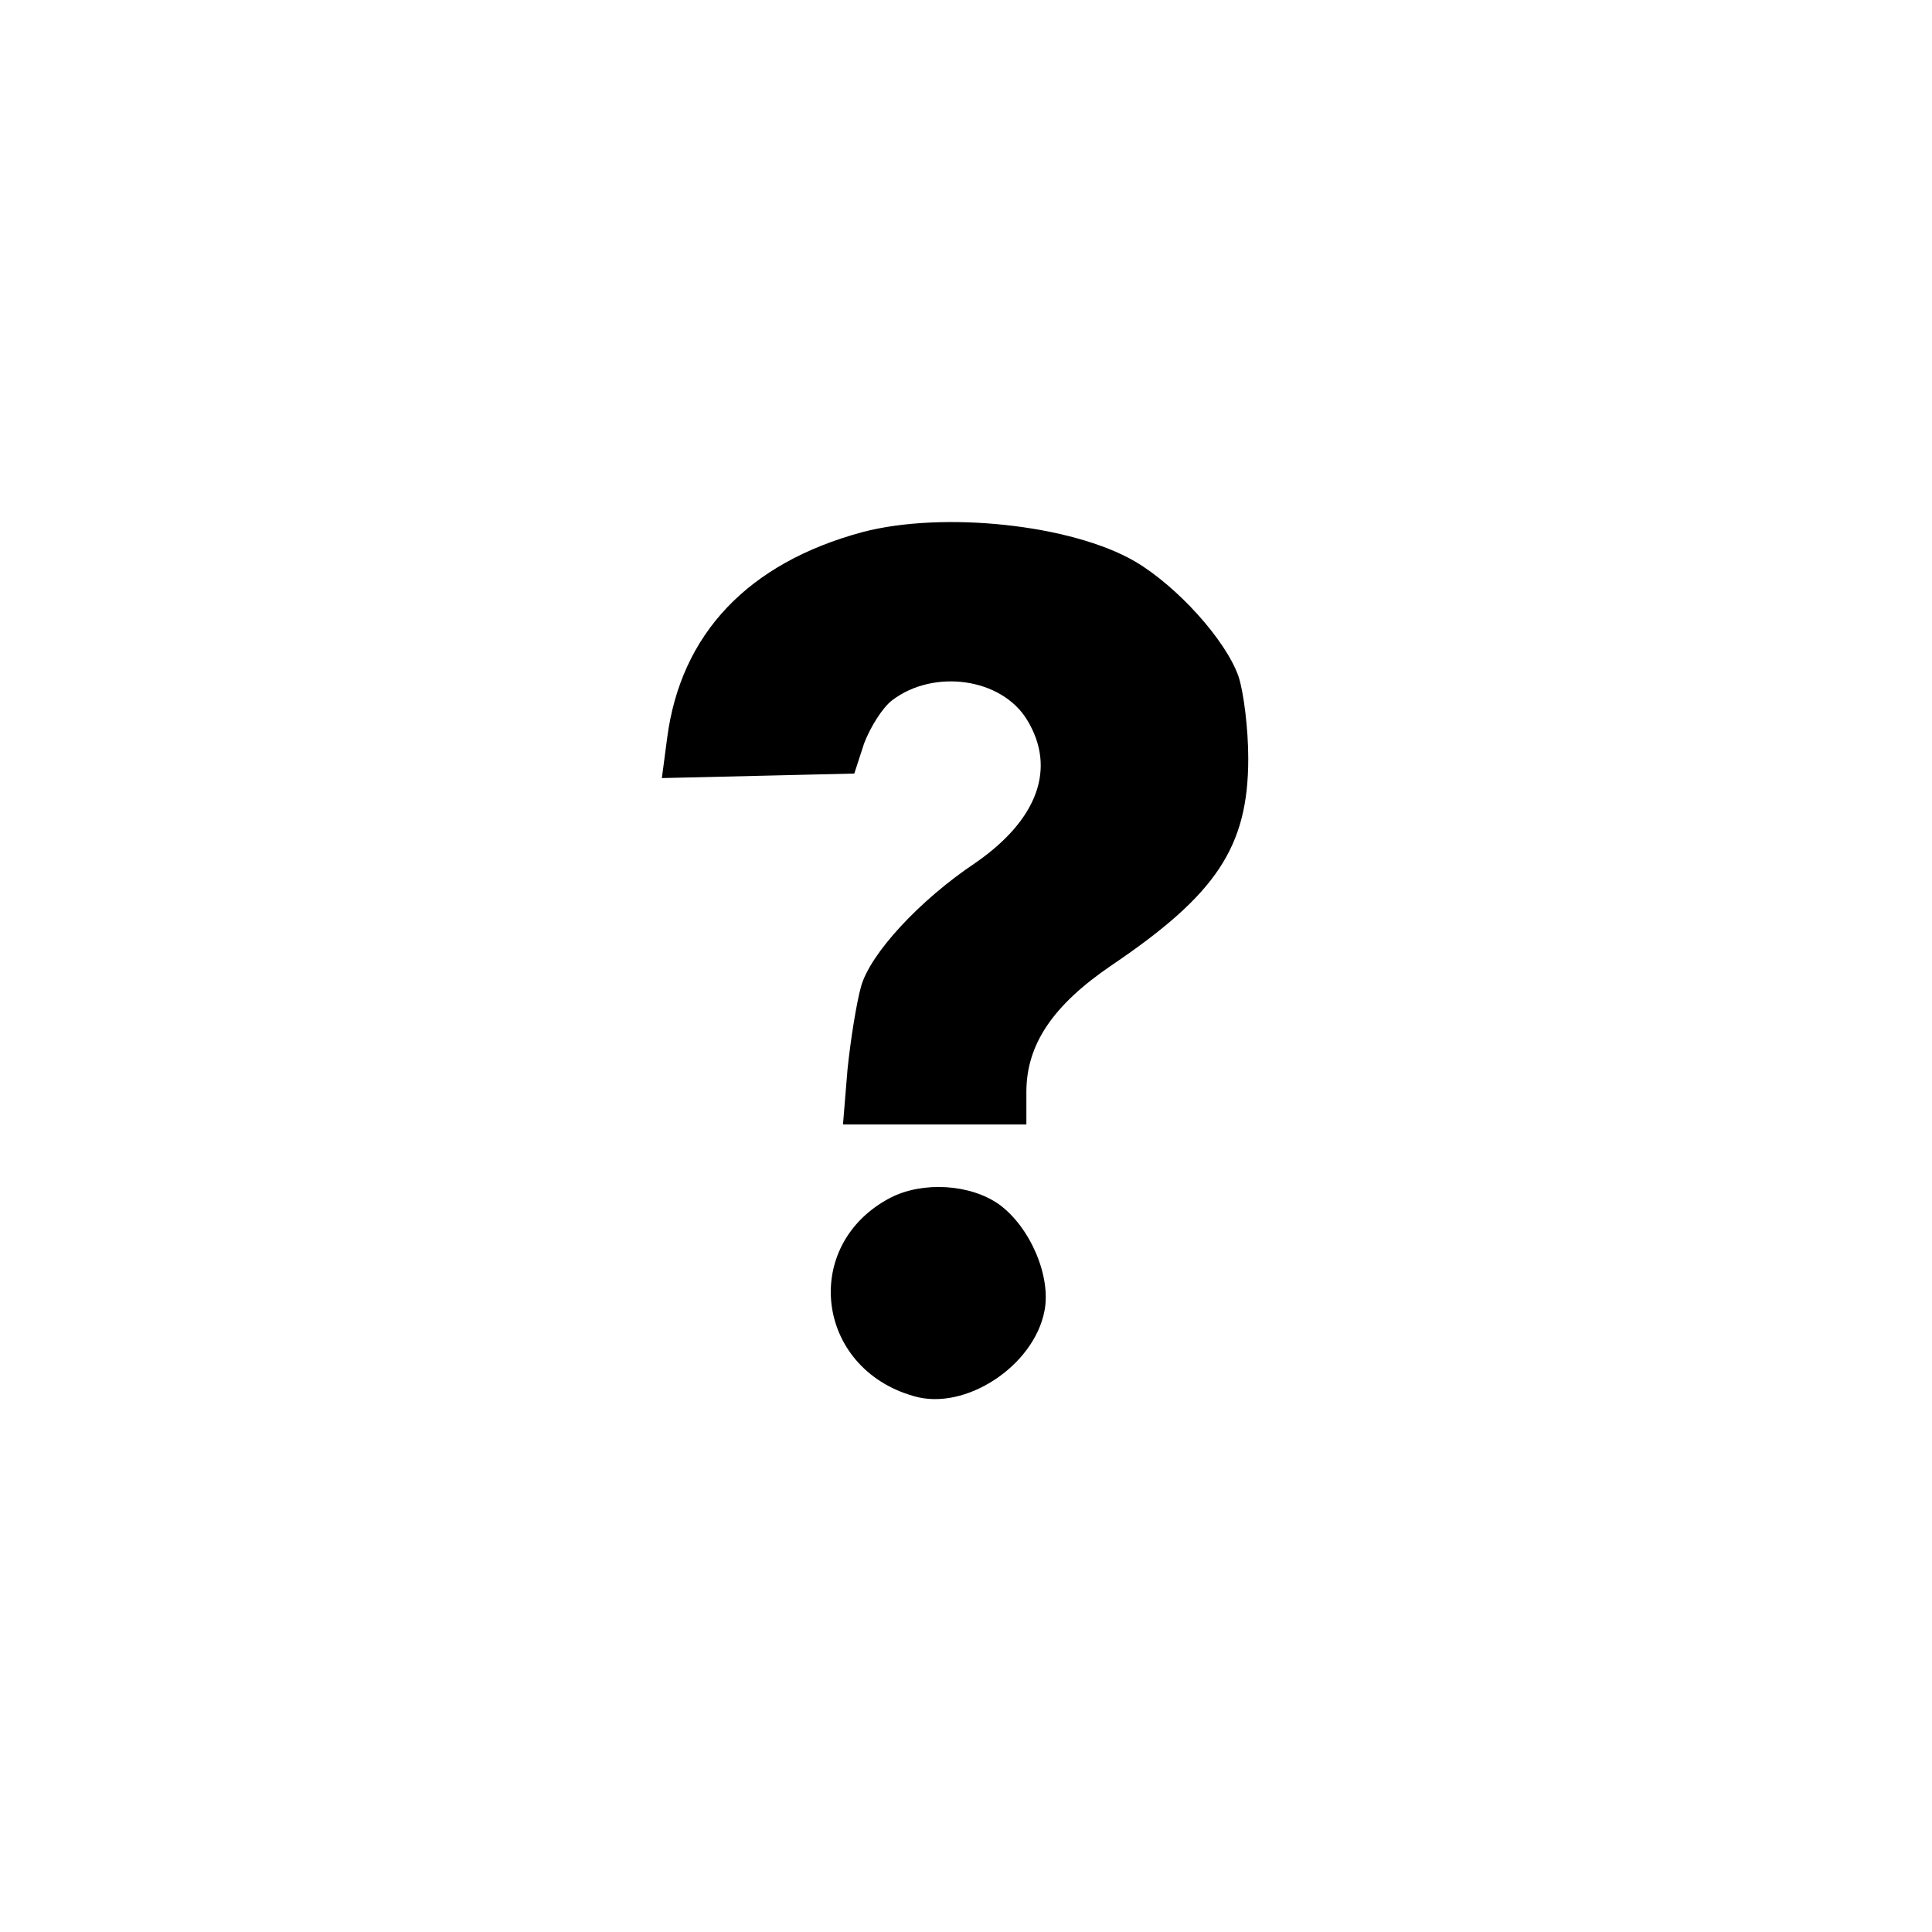
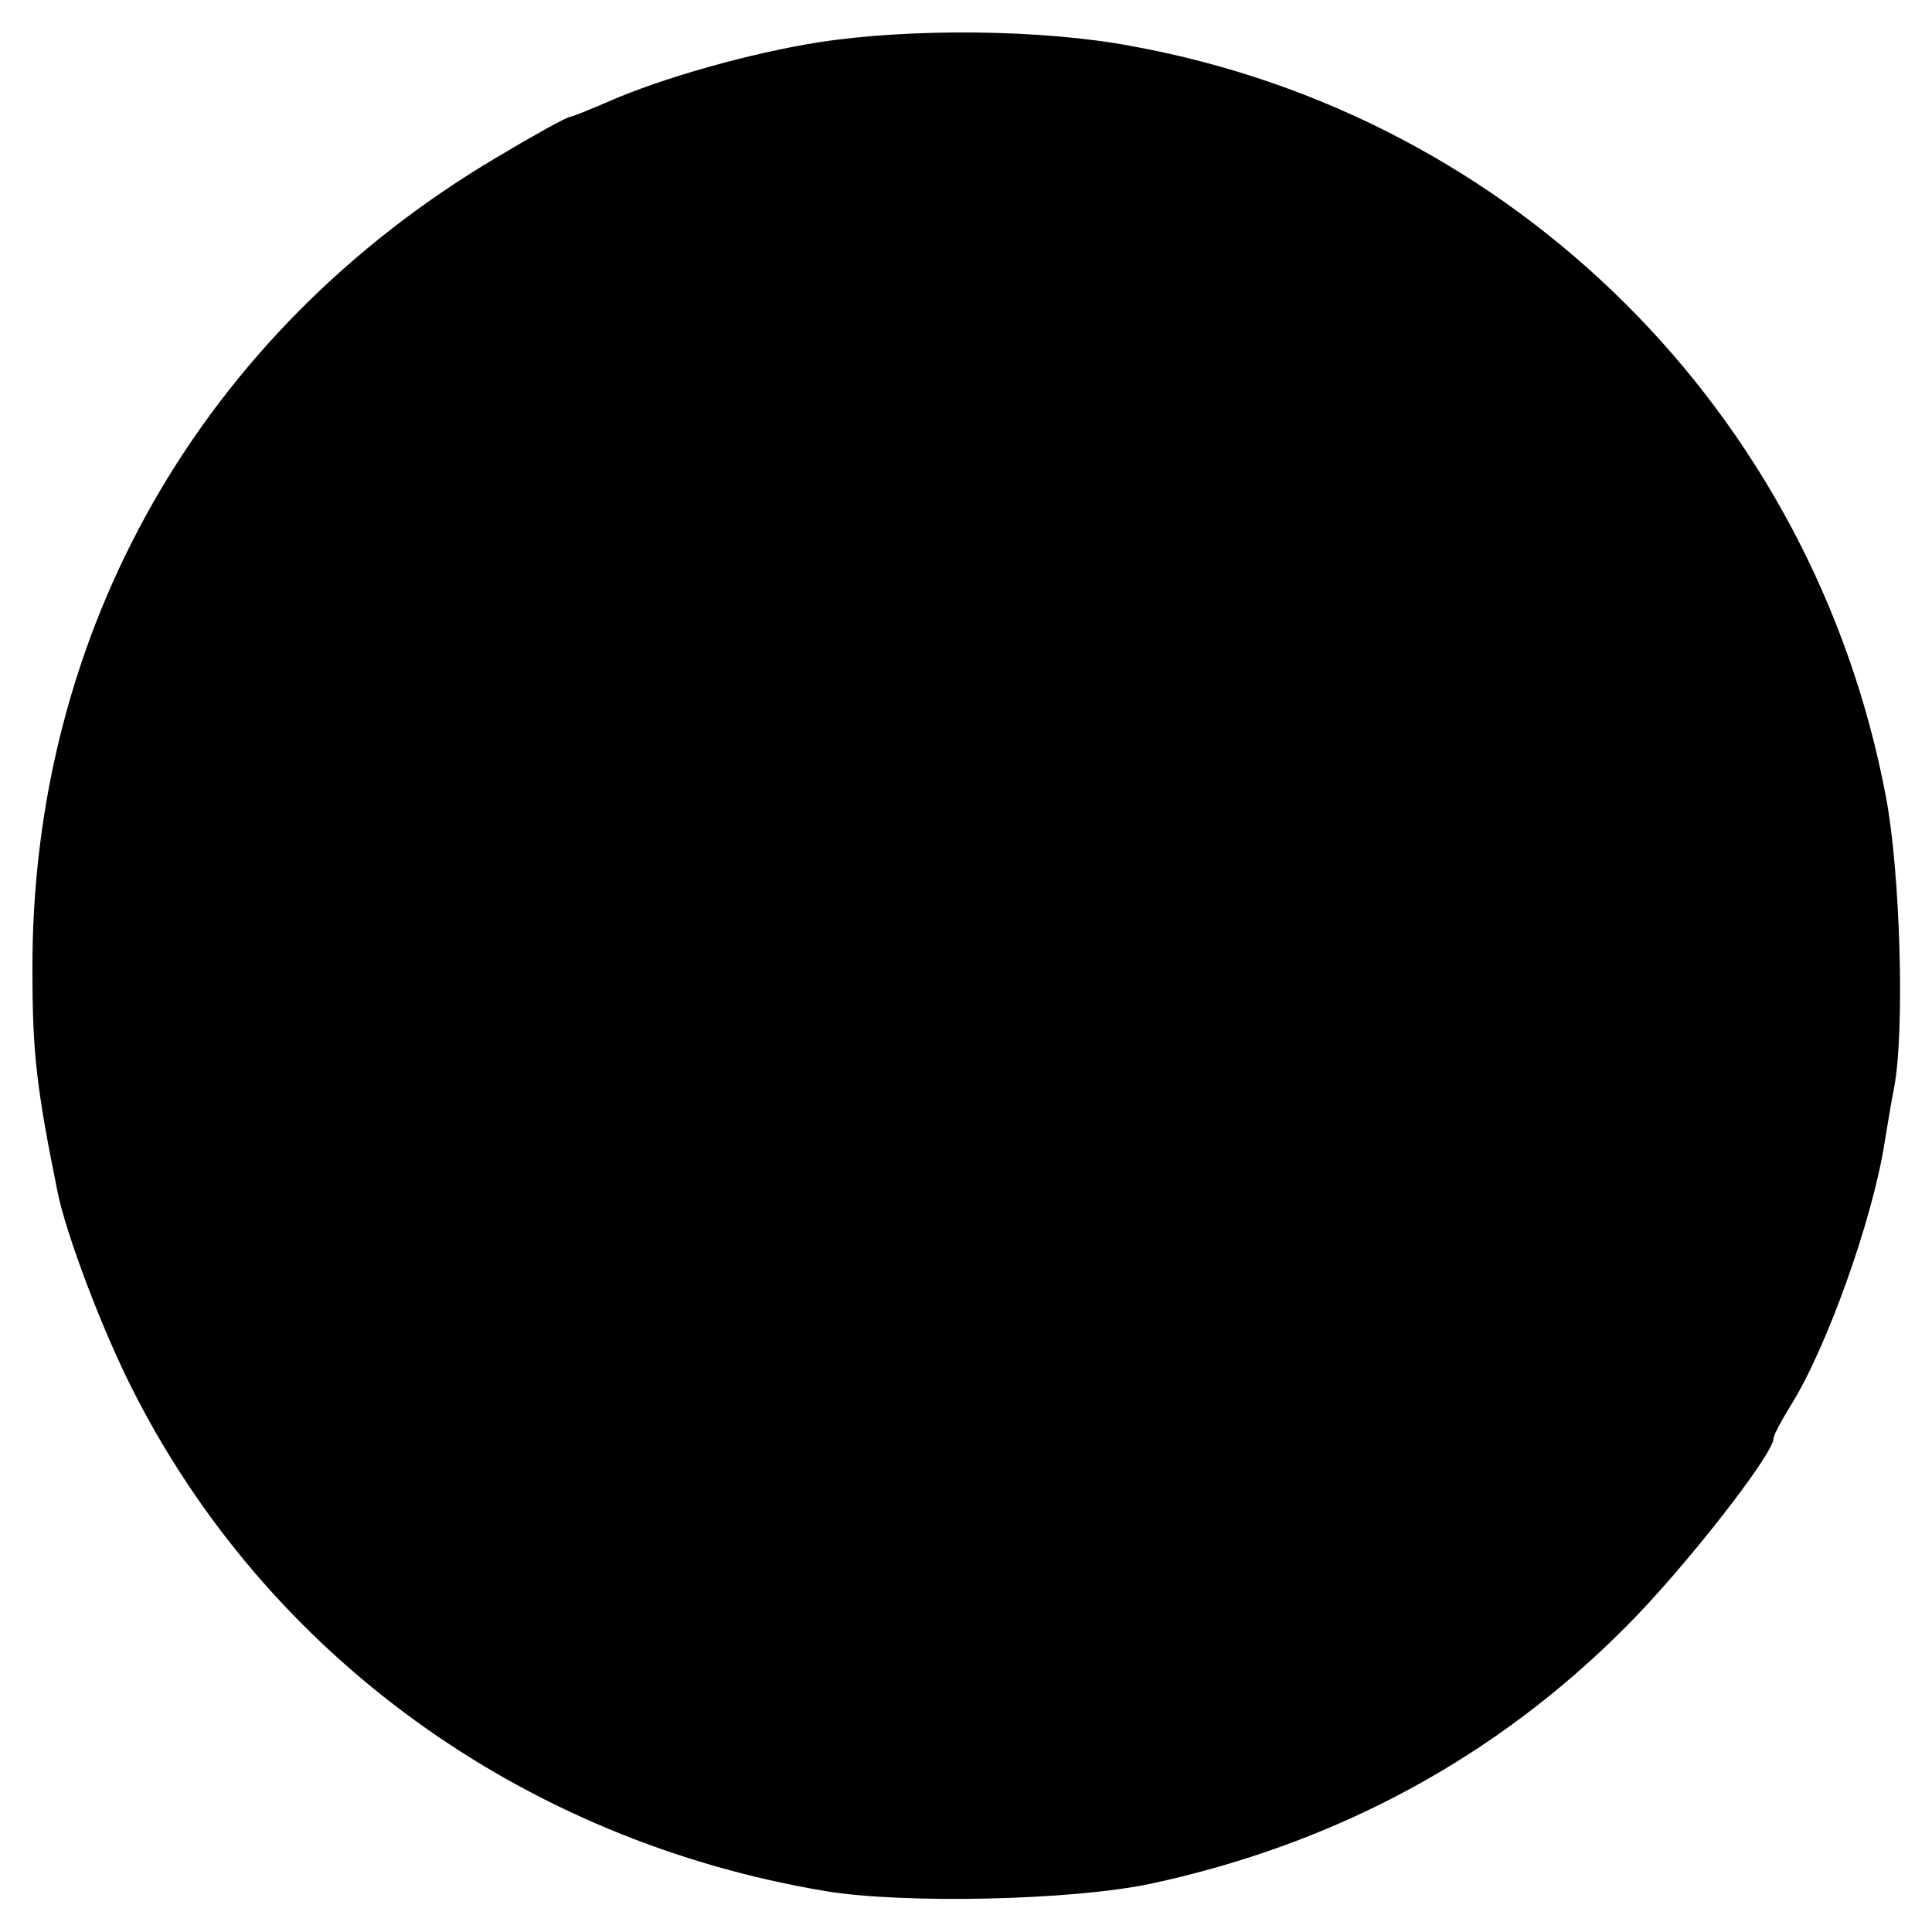
<svg xmlns="http://www.w3.org/2000/svg" version="1.0" width="256pt" height="256pt" viewBox="0 0 256 256" preserveAspectRatio="xMidYMid meet">
  <g transform="translate(0,256) scale(0.1,-0.1)" fill="#000000" stroke="none">
-     <path d="M1143 1855 c-152 -41 -241 -135 -259 -273 l-7 -53 128 3 127 3 13 40 c8 21 24 47 37 57 55 42 145 30 179 -26 39 -64 14 -132 -68 -189 -75 -50 -140 -121 -152 -164 -6 -21 -14 -71 -18 -110 l-6 -73 122 0 121 0 0 43 c0 63 35 115 113 168 139 94 181 157 181 274 0 39 -6 88 -13 109 -17 48 -81 119 -137 152 -84 49 -254 67 -361 39z" />
-     <path d="M1180 973 c-119 -62 -100 -226 31 -263 68 -20 159 40 173 113 9 46 -19 111 -60 141 -38 27 -101 31 -144 9z" />
+     <path d="M1085 2504 c-89 -14 -208 -47 -282 -80 -21 -9 -43 -18 -48 -19 -6 -1 -49 -25 -96 -53 -392 -232 -618 -628 -616 -1079 0 -106 5 -153 33 -291 11 -56 59 -183 99 -262 178 -353 517 -599 920 -666 105 -17 326 -12 430 10 246 53 457 167 630 341 76 76 195 228 195 249 0 4 10 23 23 44 47 75 108 245 124 347 3 17 8 50 13 75 14 75 8 284 -11 384 -96 509 -492 903 -1000 995 -116 22 -291 24 -414 5z" />
  </g>
</svg>
